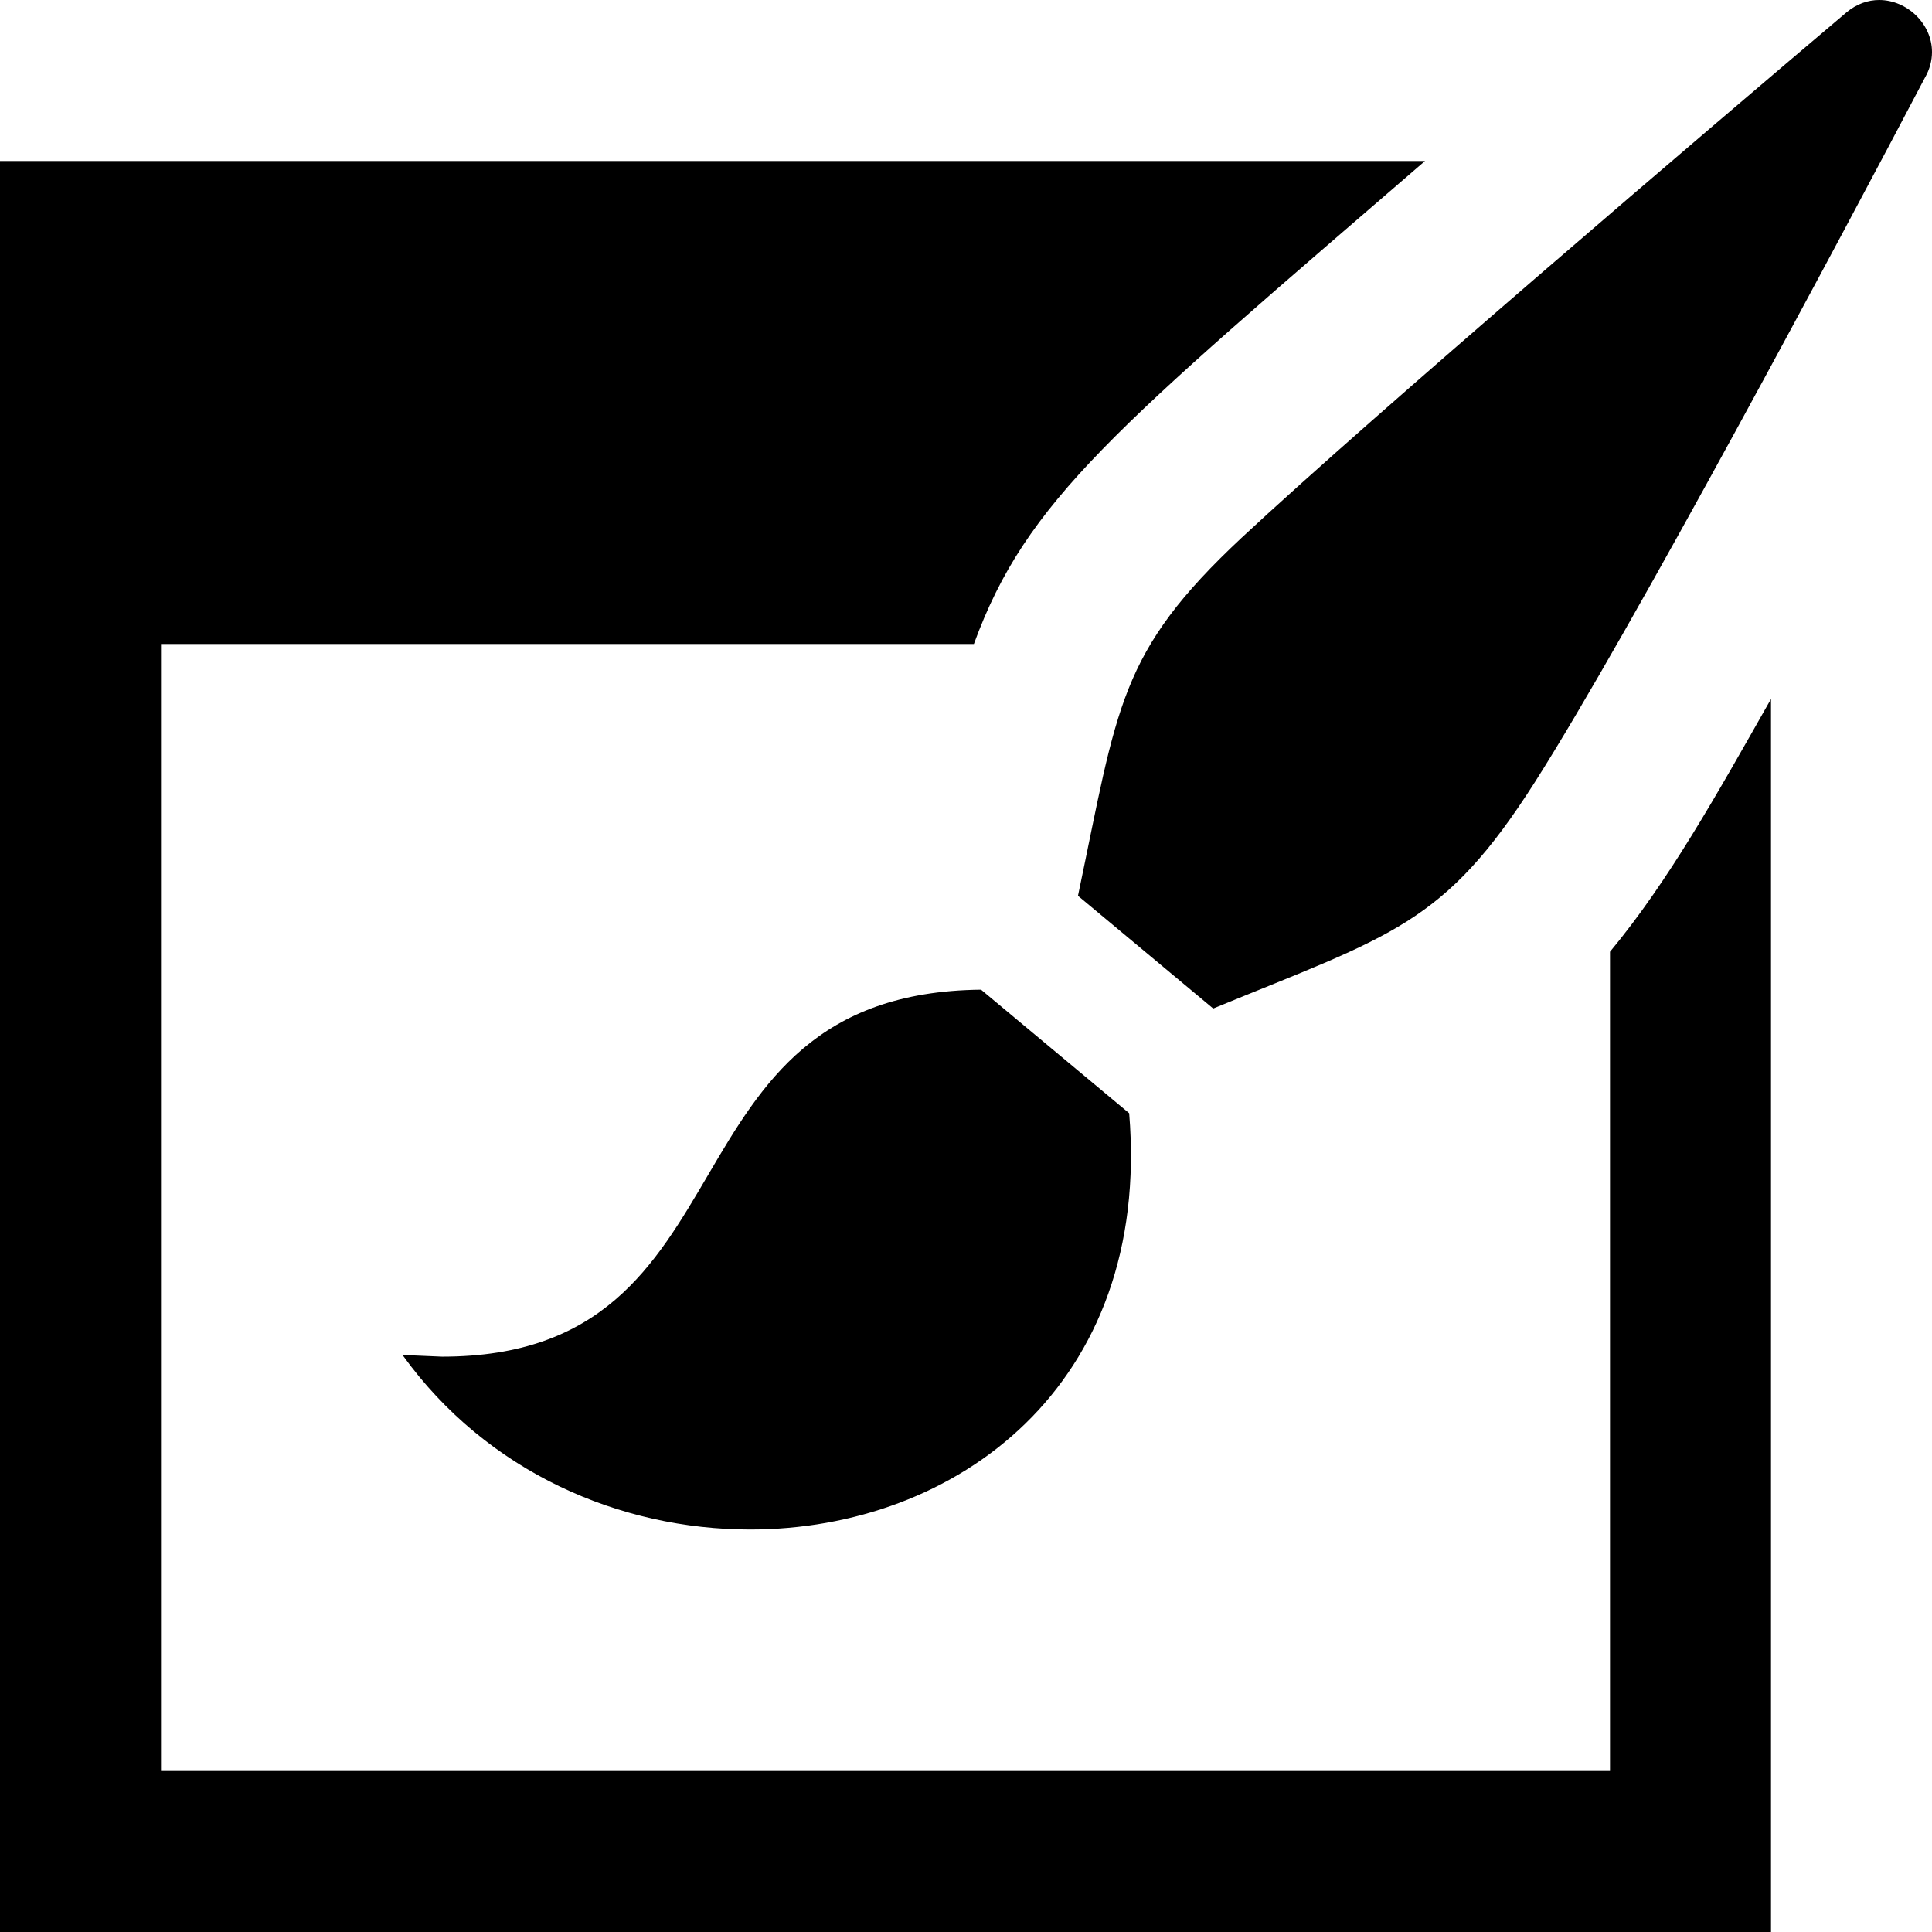
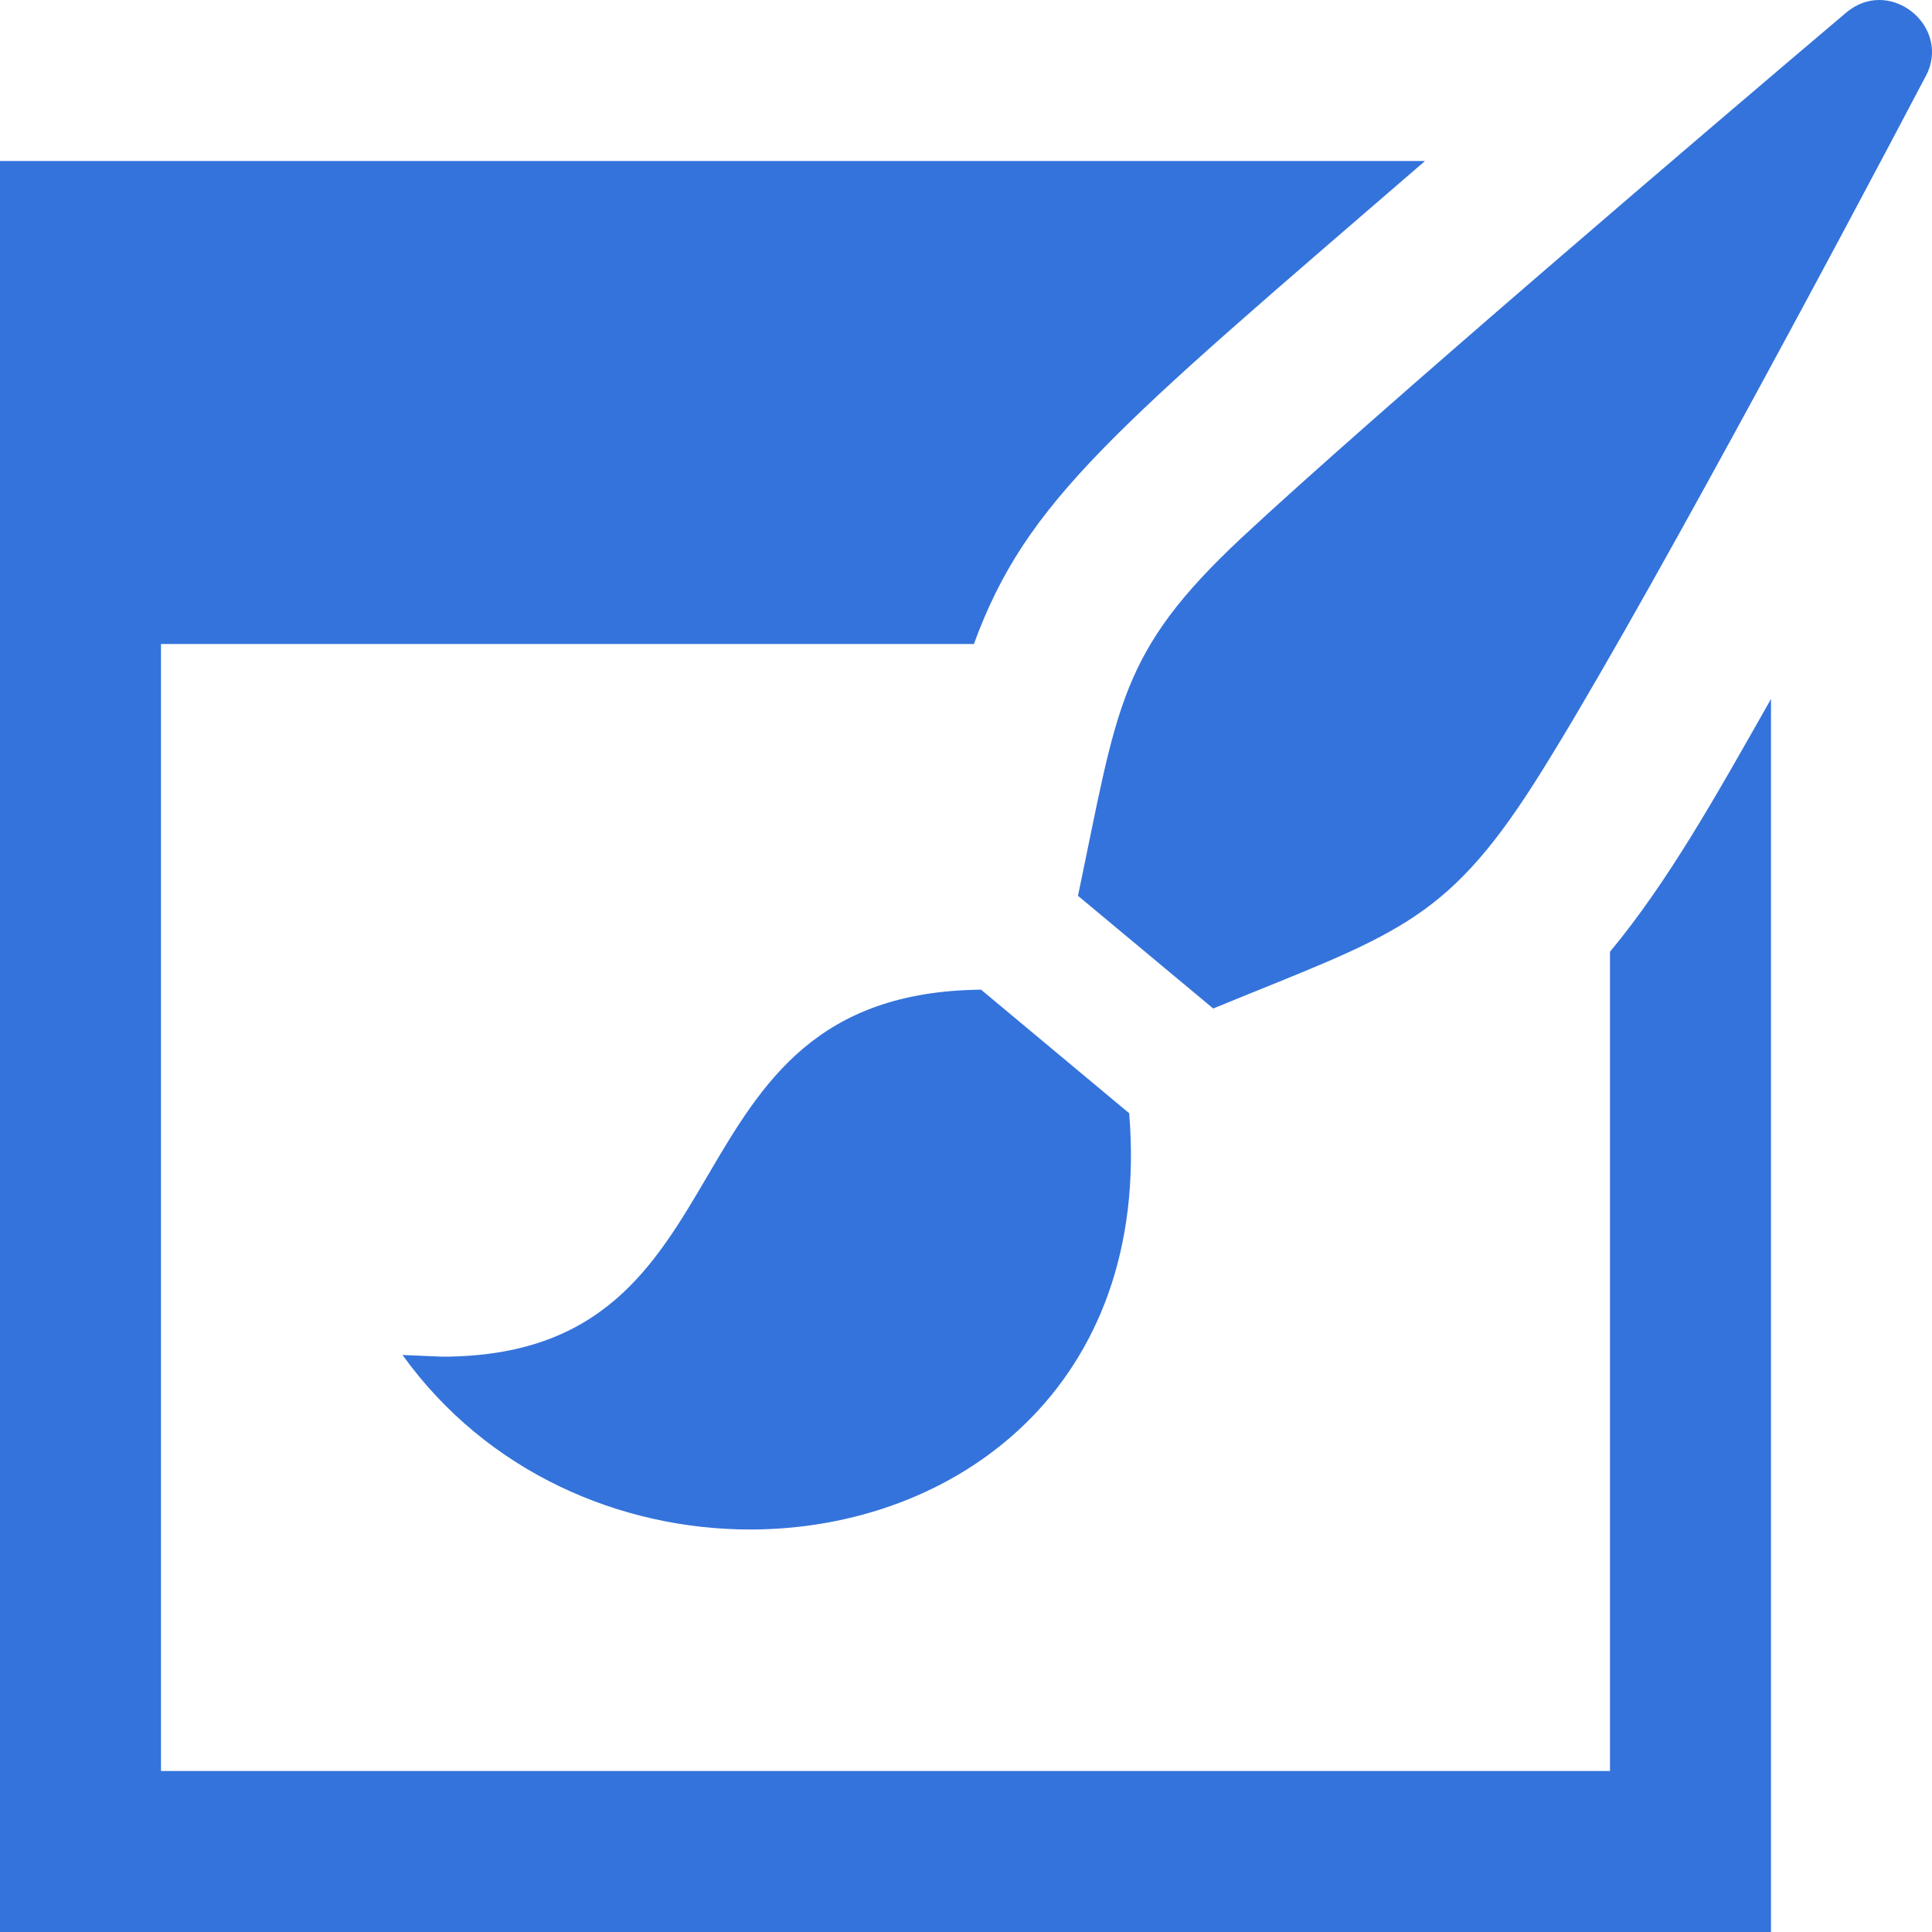
- <svg xmlns="http://www.w3.org/2000/svg" viewBox="0 0 24 24">
+ <svg xmlns="http://www.w3.org/2000/svg" viewBox="0 0 24 24" fill="#3473db">
  <path d="M9.318 19c-1.611 0-3.269-.709-4.318-2.168l.491.021c3.979 0 2.612-4.516 6.696-4.559l1.84 1.535c.28 3.393-2.156 5.171-4.709 5.171zm9.748-9.283c1.186-1.862 3.832-6.82 4.844-8.748.063-.109.09-.218.09-.323 0-.353-.312-.646-.656-.646-.137 0-.279.047-.408.155-1.67 1.413-5.898 5.02-7.512 6.525-1.531 1.432-1.537 2.087-2.033 4.448l1.68 1.4c2.226-.915 2.867-1.04 3.995-2.811zm.934 2.106v10.177h-18v-14h10.098c.654-1.789 1.74-2.664 5.604-6h-17.702v22h22v-15.317c-.689 1.215-1.275 2.266-2 3.14z" />
</svg>
